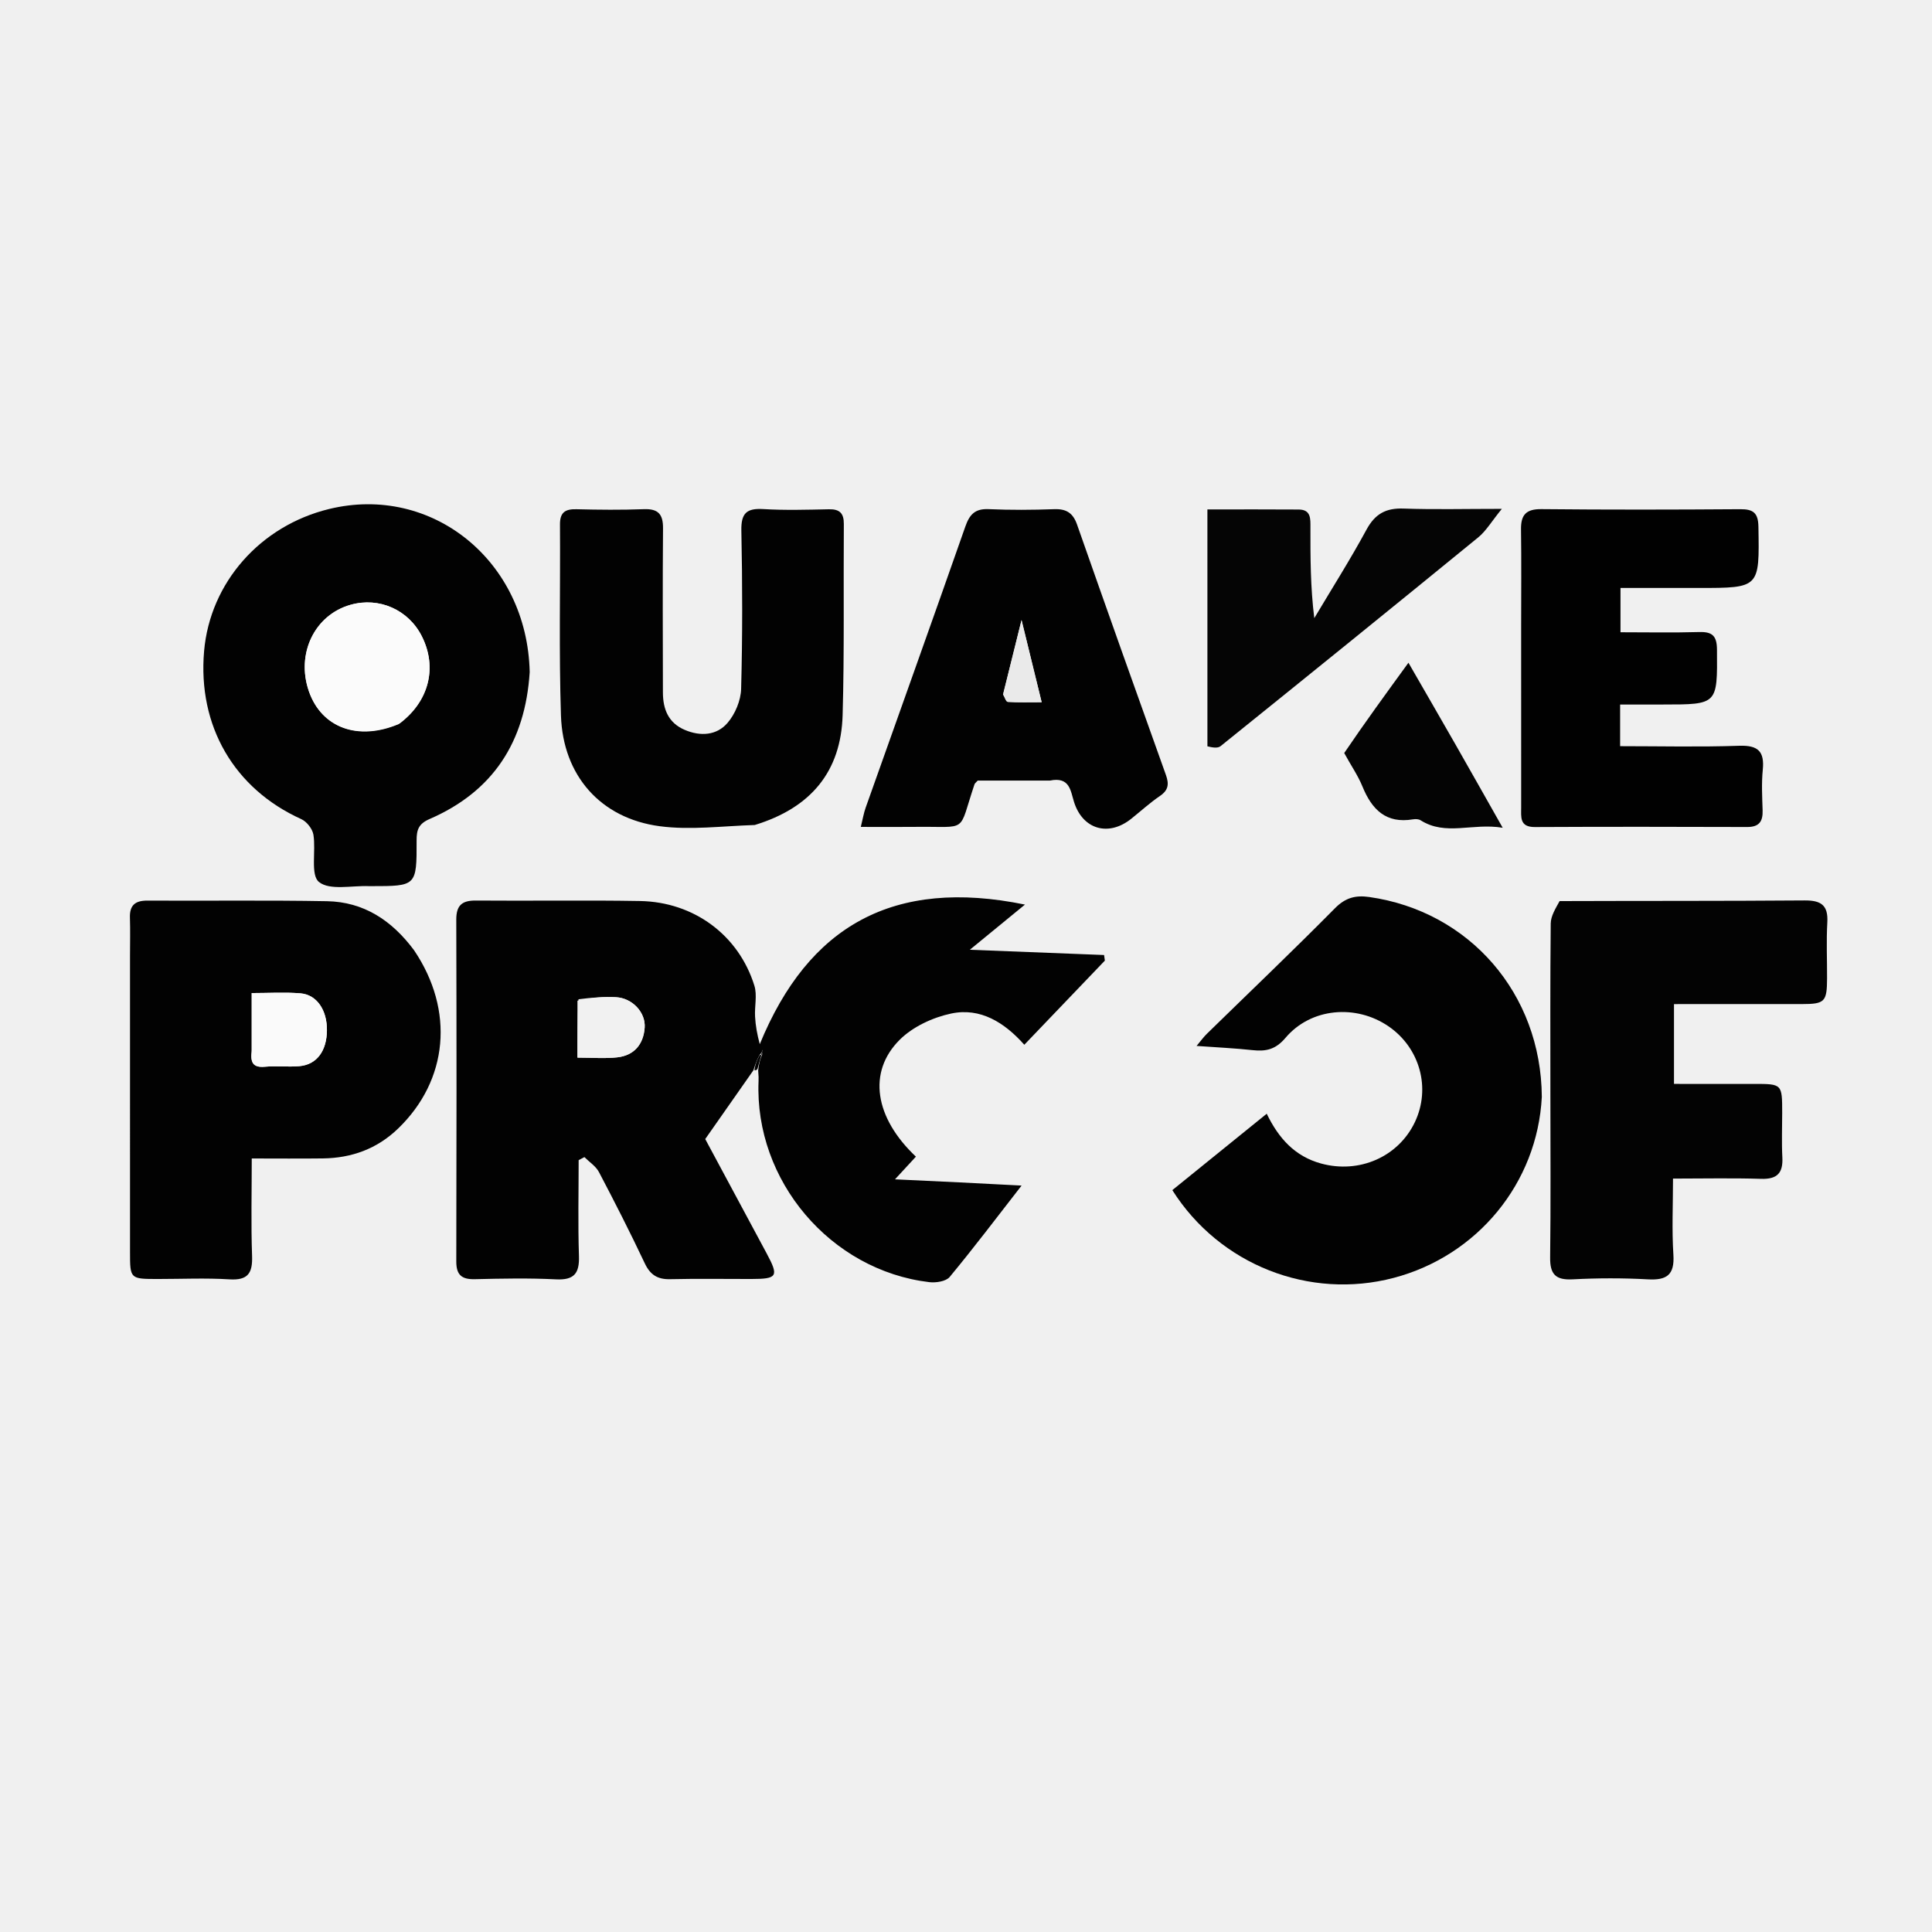
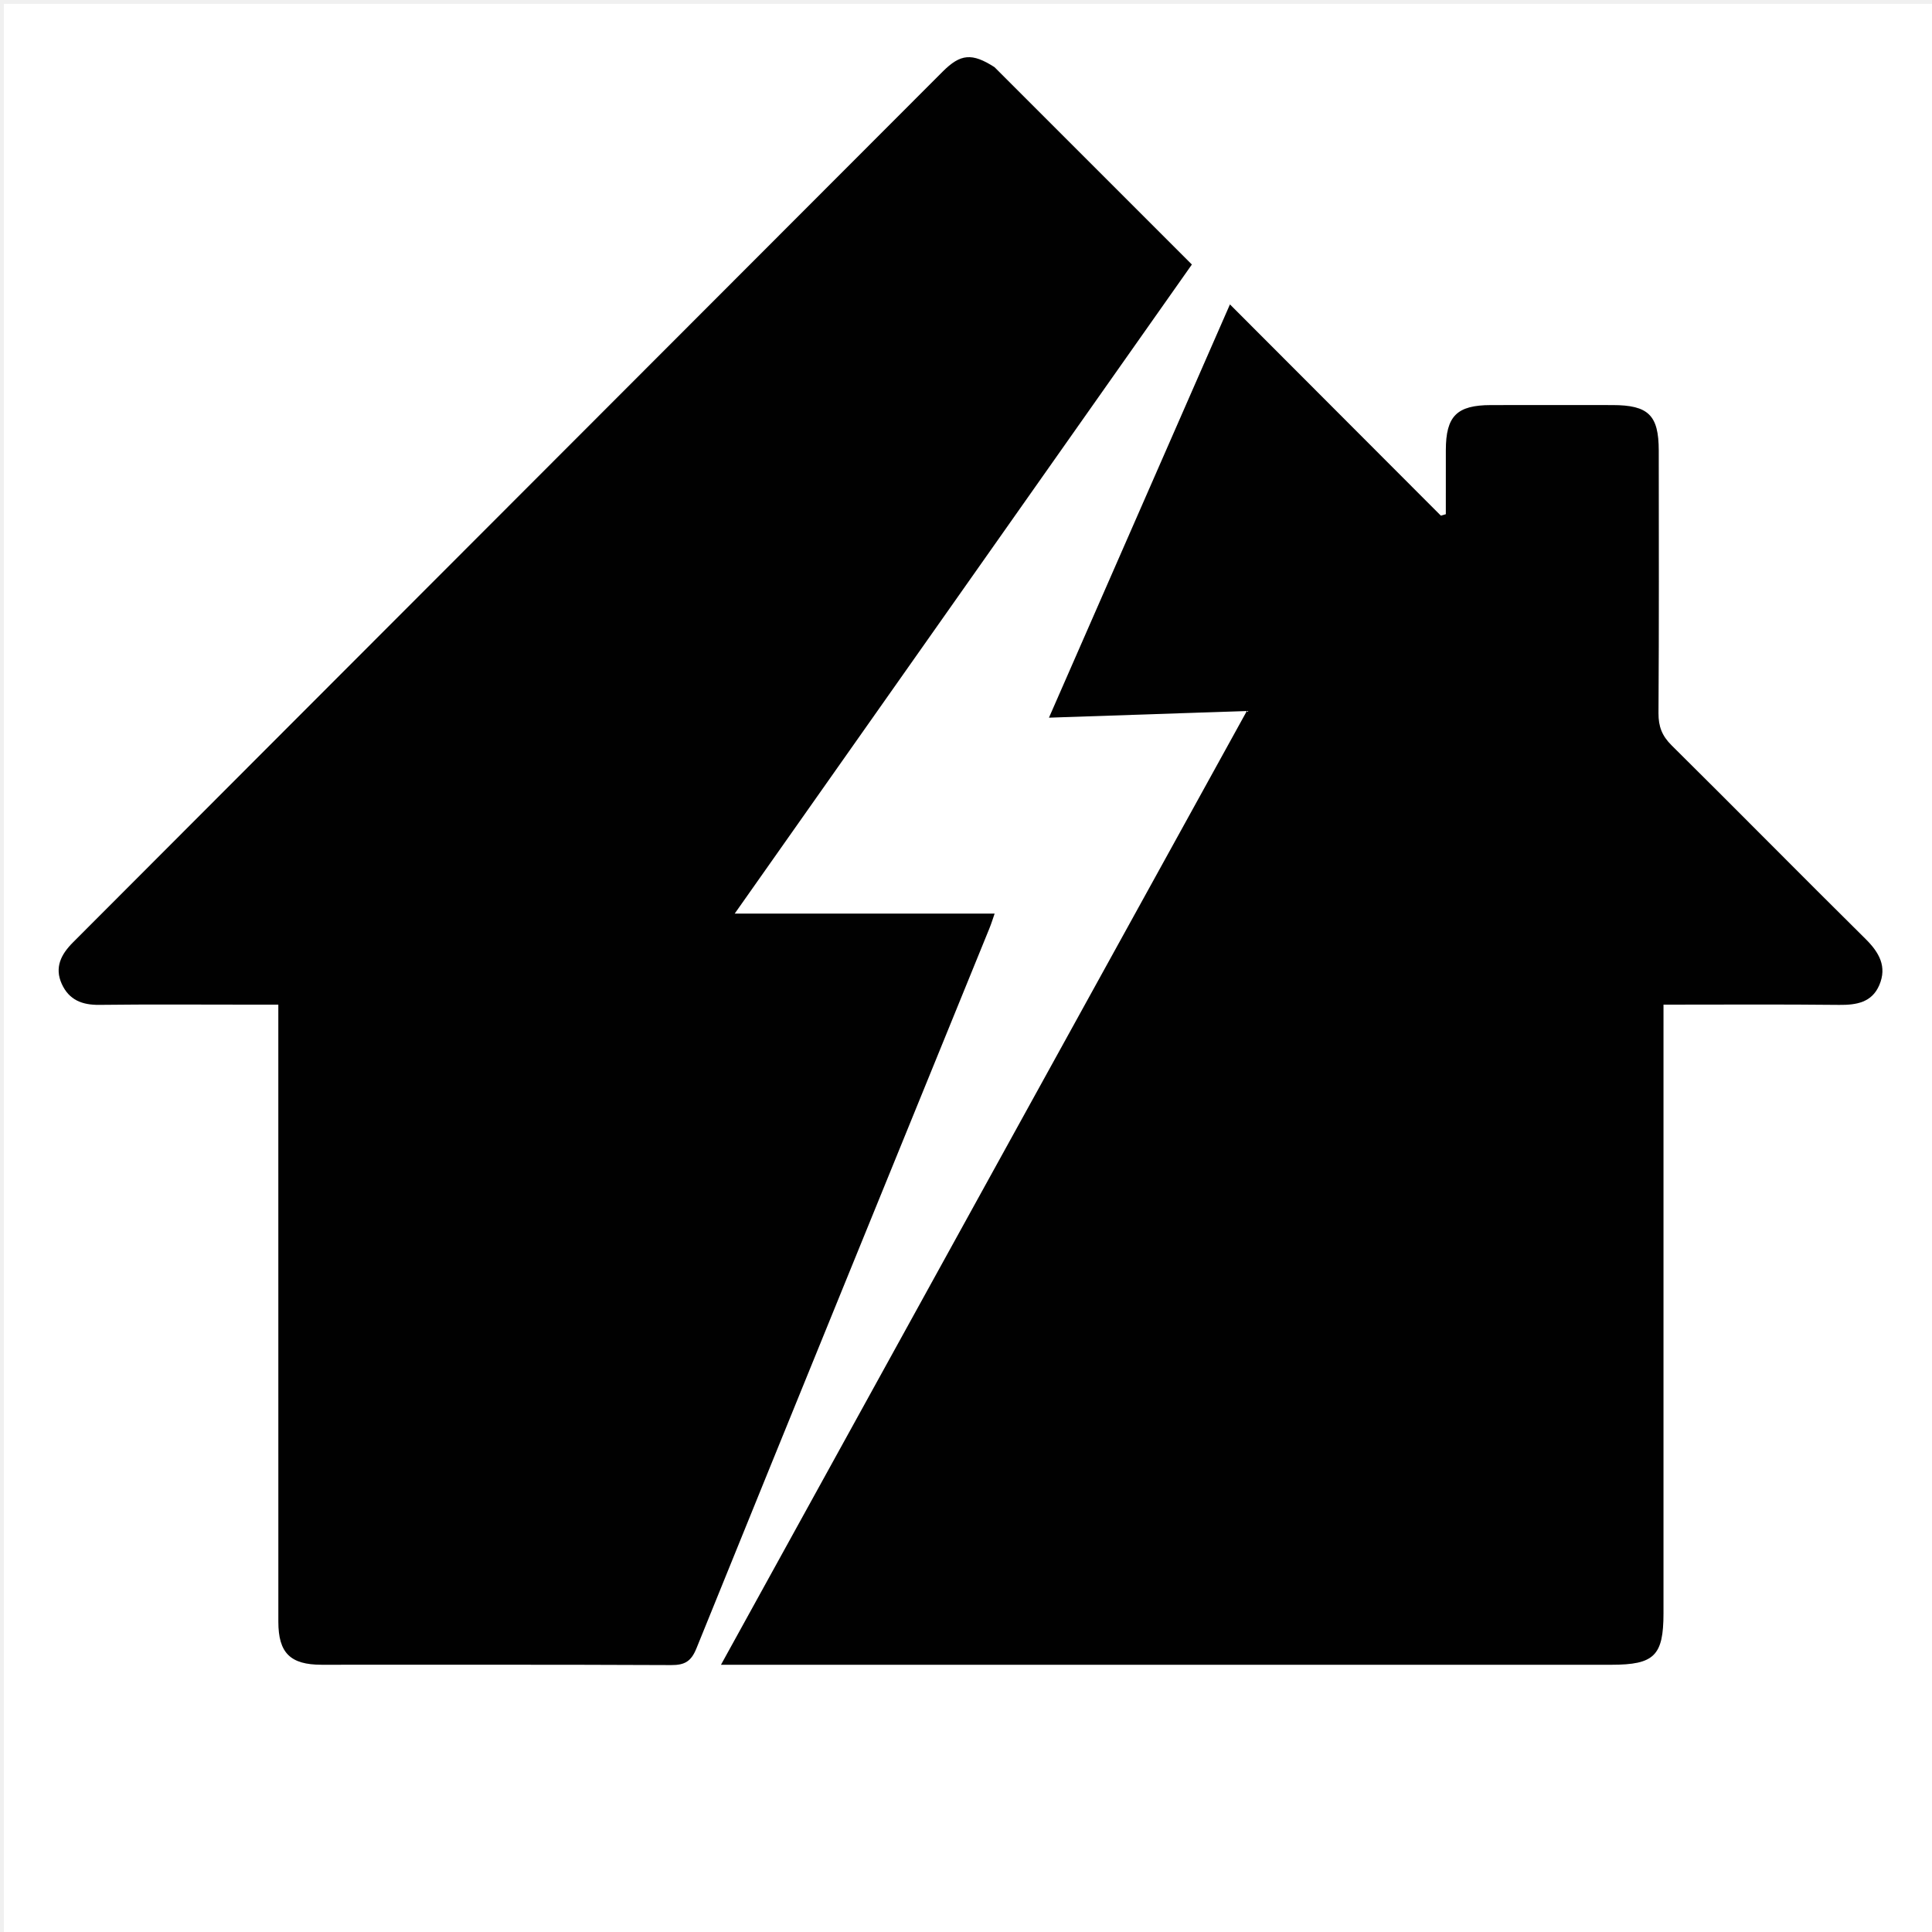
- <svg xmlns="http://www.w3.org/2000/svg" version="1.1" id="Layer_1" x="0px" y="0px" width="100%" viewBox="0 0 500 500" enable-background="new 0 0 500 500" xml:space="preserve" style="background: transparent;">
-   <path fill="#020202" opacity="1" stroke="none" d=" M194.992,276.975   C191.052,282.599 187.112,288.222 182.514,294.786   C187.297,303.69 192.856,314.031 198.407,324.375   C201.606,330.337 201.212,330.994 194.427,331.002   C187.43,331.01 180.432,330.892 173.439,331.052   C170.182,331.127 168.287,329.95 166.869,326.949   C163.108,318.989 159.113,311.134 155.014,303.341   C154.209,301.808 152.523,300.739 151.244,299.456   C150.748,299.717 150.251,299.978 149.755,300.238   C149.755,308.505 149.56,316.777 149.833,325.035   C149.982,329.547 148.601,331.336 143.868,331.095   C136.89,330.74 129.878,330.889 122.885,331.053   C119.501,331.132 118.079,329.975 118.088,326.464   C118.163,296.981 118.167,267.496 118.084,238.013   C118.074,234.305 119.553,233.03 123.154,233.061   C137.312,233.18 151.474,232.936 165.629,233.182   C179.608,233.425 191.184,242.035 195.234,255.095   C195.993,257.543 195.261,260.427 195.41,263.098   C195.538,265.4 195.94,267.686 196.63,270.229   C209.224,239.528 231.293,227.151 265.26,234.105   C260.062,238.365 255.9,241.775 250.994,245.795   C263.035,246.267 274.384,246.713 285.734,247.158   C285.802,247.64 285.87,248.122 285.938,248.605   C279.079,255.77 272.221,262.936 265.092,270.382   C259.93,264.578 253.692,260.711 246.174,262.299   C241.419,263.303 236.241,265.706 232.85,269.084   C224.449,277.455 226.371,289.275 237.036,299.34   C235.44,301.071 233.832,302.815 231.623,305.21   C237.772,305.5 243.046,305.741 248.318,306.001   C253.413,306.252 258.507,306.523 264.387,306.825   C257.89,315.169 252.004,322.963 245.777,330.475   C244.826,331.621 242.232,332.026 240.511,331.821   C214.925,328.785 195.261,305.559 196.312,279.809   C196.339,279.144 196.343,278.478 196.216,277.044   C196.402,275.196 196.731,274.117 197.253,272.9   C197.43,272.402 197.413,272.042 197.397,271.682   C197.241,272.098 197.086,272.514 196.582,273.019   C195.819,274.397 195.405,275.686 194.992,276.975  M149.445,258.98   C149.445,263.751 149.445,268.522 149.445,273.71   C153.168,273.71 156.482,273.995 159.726,273.64   C164.108,273.16 166.525,270.274 166.839,265.967   C167.129,262 163.628,258.304 159.44,258.082   C156.302,257.915 153.141,258.172 149.445,258.98  z" />
-   <path fill="#020202" opacity="1" stroke="none" d=" M107.148,245.907   C117.703,261.51 115.983,279.583 103.023,292.075   C97.582,297.319 91.022,299.699 83.579,299.797   C77.612,299.875 71.642,299.813 65.153,299.813   C65.153,308.464 64.945,316.753 65.236,325.025   C65.394,329.496 64.175,331.392 59.375,331.095   C53.233,330.713 47.049,331.003 40.883,331.002   C33.657,331 33.65,331 33.649,323.985   C33.645,298.489 33.647,272.993 33.647,247.497   C33.647,244.164 33.734,240.828 33.626,237.499   C33.522,234.287 34.968,233.059 38.132,233.077   C53.629,233.164 69.13,232.948 84.622,233.229   C94.072,233.401 101.362,238.131 107.148,245.907  M65.141,272.29   C64.789,274.86 65.405,276.353 68.507,276.072   C71.478,275.803 74.506,276.176 77.478,275.919   C81.965,275.53 84.551,272.012 84.609,266.664   C84.665,261.463 82.024,257.436 77.78,257.079   C73.708,256.737 69.585,257.005 65.141,257.005   C65.141,262.085 65.141,266.708 65.141,272.29  z" />
-   <path fill="#020202" opacity="1" stroke="none" d=" M399.02,283.877   C397.869,306.2 382.322,325.016 360.694,330.712   C338.92,336.447 315.662,327.393 303.397,308.004   C311.397,301.53 319.457,295.006 327.828,288.231   C330.913,294.617 335.124,299.255 341.871,301.111   C351.758,303.83 361.905,299.406 366.183,290.375   C370.332,281.618 367.479,271.218 359.399,265.648   C350.955,259.827 339.269,260.811 332.693,268.584   C330.12,271.625 327.63,272.154 324.159,271.776   C319.57,271.276 314.949,271.068 309.672,270.685   C310.769,269.384 311.476,268.387 312.336,267.547   C323.411,256.722 334.627,246.038 345.514,235.027   C348.222,232.288 350.852,231.646 354.361,232.145   C380.265,235.831 398.847,257.117 399.02,283.877  z" />
-   <path fill="#020202" opacity="1" stroke="none" d=" M137.086,173.934   C135.939,192.084 127.539,204.857 111.192,211.953   C108.298,213.209 107.809,214.787 107.817,217.527   C107.849,229.332 107.778,229.333 96.039,229.333   C95.873,229.333 95.706,229.339 95.54,229.332   C91.08,229.14 85.363,230.512 82.555,228.26   C80.294,226.446 81.798,220.208 81.112,216.018   C80.866,214.516 79.385,212.628 77.98,211.993   C60.614,204.139 51.127,187.893 52.821,168.49   C54.365,150.802 67.341,136.062 85.186,131.726   C111.777,125.265 136.447,145.102 137.086,173.934  M103.49,187.179   C111.016,181.536 113.235,172.794 109.192,164.713   C105.738,157.809 98.131,154.432 90.732,156.517   C81.405,159.145 76.567,169.193 79.947,178.916   C83.211,188.305 92.626,191.876 103.49,187.179  z" />
-   <path fill="#030303" opacity="1" stroke="none" d=" M403.627,233.201   C425.055,233.121 446.037,233.198 467.018,233.032   C471.268,232.999 473.164,234.241 472.909,238.714   C472.633,243.528 472.862,248.369 472.843,253.198   C472.818,259.265 472.259,259.847 466.358,259.855   C455.399,259.871 444.44,259.86 433.228,259.86   C433.228,266.732 433.228,273.317 433.228,280.513   C440.142,280.513 447.051,280.51 453.959,280.514   C461.224,280.519 461.225,280.522 461.228,288.019   C461.229,291.849 461.069,295.688 461.27,299.507   C461.484,303.556 459.965,305.219 455.771,305.085   C448.324,304.848 440.865,305.018 432.972,305.018   C432.972,311.821 432.655,318.287 433.072,324.705   C433.412,329.938 431.38,331.37 426.456,331.094   C419.982,330.732 413.459,330.753 406.982,331.093   C402.568,331.324 401.121,329.749 401.176,325.425   C401.353,311.439 401.242,297.45 401.242,283.462   C401.242,268.641 401.172,253.82 401.328,239.001   C401.348,237.085 402.534,235.181 403.627,233.201  z" />
-   <path fill="#020202" opacity="1" stroke="none" d=" M195.324,213.51   C186.851,213.779 178.634,214.879 170.706,213.82   C155.424,211.78 145.683,200.71 145.176,185.189   C144.639,168.718 145.033,152.218 144.922,135.732   C144.901,132.625 146.252,131.714 149.168,131.788   C154.993,131.937 160.831,131.992 166.651,131.775   C170.388,131.636 171.622,133.124 171.591,136.75   C171.472,150.904 171.533,165.061 171.562,179.217   C171.571,183.511 172.952,187.086 177.224,188.899   C181.287,190.624 185.477,190.346 188.282,187.09   C190.257,184.798 191.723,181.288 191.804,178.278   C192.171,164.632 192.145,150.967 191.863,137.316   C191.771,132.826 193.208,131.487 197.554,131.749   C203.196,132.09 208.875,131.917 214.535,131.8   C217.313,131.742 218.403,132.836 218.383,135.608   C218.261,152.094 218.54,168.588 218.07,185.063   C217.653,199.693 209.844,209.082 195.324,213.51  z" />
-   <path fill="#010101" opacity="1" stroke="none" d=" M393.673,162   C393.673,153.34 393.755,145.179 393.637,137.021   C393.582,133.248 394.931,131.723 398.922,131.763   C416.072,131.935 433.226,131.903 450.377,131.781   C453.767,131.757 455.017,132.75 455.078,136.313   C455.35,152.166 455.453,152.164 439.629,152.164   C432.99,152.164 426.351,152.164 419.382,152.164   C419.382,155.983 419.382,159.538 419.382,163.628   C426.186,163.628 432.976,163.766 439.757,163.571   C443.205,163.471 444.329,164.61 444.354,168.143   C444.457,182.328 444.574,182.327 430.394,182.327   C426.766,182.327 423.137,182.327 419.287,182.327   C419.287,186.036 419.287,189.287 419.287,193.11   C429.583,193.11 439.852,193.354 450.1,193.004   C455,192.837 456.679,194.462 456.204,199.242   C455.86,202.705 456.049,206.233 456.163,209.726   C456.256,212.593 455.262,214.038 452.169,214.028   C433.851,213.968 415.533,213.947 397.216,214.038   C393.225,214.058 393.679,211.449 393.678,208.96   C393.67,193.473 393.673,177.987 393.673,162  z" />
-   <path fill="#020202" opacity="1" stroke="none" d=" M271.701,202.016   C265.088,202.016 258.941,202.016 253.029,202.016   C252.59,202.517 252.286,202.717 252.195,202.988   C247.865,215.88 250.821,213.817 236.999,213.994   C232.524,214.051 228.047,214.003 222.776,214.003   C223.278,211.982 223.526,210.452 224.036,209.015   C232.638,184.76 241.326,160.535 249.835,136.249   C250.934,133.114 252.361,131.61 255.853,131.766   C261.503,132.017 267.179,131.98 272.833,131.775   C275.978,131.661 277.692,132.767 278.743,135.764   C286.33,157.384 294.001,178.974 301.732,200.543   C302.579,202.908 302.408,204.484 300.204,205.987   C297.601,207.763 295.247,209.904 292.782,211.882   C286.875,216.62 280.188,214.656 277.954,207.536   C277.043,204.635 276.866,200.95 271.701,202.016  M259.579,179.757   C259.99,180.416 260.365,181.616 260.817,181.646   C263.557,181.824 266.315,181.734 269.579,181.734   C267.855,174.689 266.289,168.294 264.376,160.476   C262.633,167.519 261.216,173.247 259.579,179.757  z" />
-   <path fill="#050505" opacity="1" stroke="none" d=" M312.479,193.145   C312.476,172.625 312.476,152.523 312.476,131.844   C320.872,131.844 328.499,131.803 336.125,131.864   C339.319,131.89 339.143,134.289 339.14,136.513   C339.128,144.241 339.135,151.969 340.137,159.974   C344.674,152.35 349.431,144.845 353.658,137.053   C355.874,132.968 358.692,131.448 363.244,131.613   C371.168,131.898 379.11,131.692 388.674,131.692   C386.023,134.943 384.616,137.396 382.571,139.067   C360.411,157.174 338.162,175.172 315.868,193.115   C315.11,193.725 313.627,193.435 312.479,193.145  z" />
-   <path fill="#040404" opacity="1" stroke="none" d=" M347.883,194.882   C353.218,187.02 358.678,179.519 364.505,171.514   C368.747,178.881 372.713,185.726 376.636,192.595   C380.49,199.341 384.3,206.112 388.895,214.224   C381.026,212.917 374.193,216.424 367.644,212.285   C367.14,211.966 366.326,211.935 365.701,212.041   C358.69,213.226 355.033,209.51 352.59,203.519   C351.408,200.619 349.557,197.992 347.883,194.882  z" />
-   <path fill="#030303" opacity="1" stroke="none" d=" M197.059,273.037   C196.731,274.117 196.402,275.196 196.044,276.615   C195.844,276.962 195.674,276.971 195.248,276.977   C195.405,275.686 195.819,274.397 196.612,273.048   C196.992,272.987 197.059,273.037 197.059,273.037  z" />
-   <path fill="#F1F1F1" opacity="1" stroke="none" d=" M149.717,258.61   C153.141,258.172 156.302,257.915 159.44,258.082   C163.628,258.304 167.129,262 166.839,265.967   C166.525,270.274 164.108,273.16 159.726,273.64   C156.482,273.995 153.168,273.71 149.445,273.71   C149.445,268.522 149.445,263.751 149.717,258.61  z" />
-   <path fill="#030303" opacity="1" stroke="none" d=" M196.962,272.959   C197.086,272.514 197.241,272.098 197.397,271.682   C197.413,272.042 197.43,272.402 197.253,272.9   C197.059,273.037 196.992,272.987 196.962,272.959  z" />
-   <path fill="#FAFAFA" opacity="1" stroke="none" d=" M65.141,271.811   C65.141,266.708 65.141,262.085 65.141,257.005   C69.585,257.005 73.708,256.737 77.78,257.079   C82.024,257.436 84.665,261.463 84.609,266.664   C84.551,272.012 81.965,275.53 77.478,275.919   C74.506,276.176 71.478,275.803 68.507,276.072   C65.405,276.353 64.789,274.86 65.141,271.811  z" />
-   <path fill="#FBFBFB" opacity="1" stroke="none" d=" M103.181,187.395   C92.626,191.876 83.211,188.305 79.947,178.916   C76.567,169.193 81.405,159.145 90.732,156.517   C98.131,154.432 105.738,157.809 109.192,164.713   C113.235,172.794 111.016,181.536 103.181,187.395  z" />
-   <path fill="#EAEAEA" opacity="1" stroke="none" d=" M259.689,179.366   C261.216,173.247 262.633,167.519 264.376,160.476   C266.289,168.294 267.855,174.689 269.579,181.734   C266.315,181.734 263.557,181.824 260.817,181.646   C260.365,181.616 259.99,180.416 259.689,179.366  z" />
+ <svg xmlns="http://www.w3.org/2000/svg" version="1.1" id="Layer_1" x="0px" y="0px" width="100%" viewBox="0 0 500 500" enable-background="new 0 0 500 500" xml:space="preserve">
+   <path fill="#FFFFFF" opacity="1" stroke="none" d=" M268,501   C178.667,501 89.833,501 1,501   C1,417.667 1,334.333 1,251   C1,167.667 1,84.333 1,1   C84.333,1 167.667,1 251,1   C334.333,1 417.666,1 501,1   C501,167.667 501,334.333 501,501   C423.5,501 346,501 268,501  M407.497,430.838   C410.662,430.838 413.828,430.838 416.993,430.838   C428.131,430.838 430.508,428.497 430.508,417.492   C430.511,366.845 430.509,316.198 430.509,265.552   C430.509,263.796 430.509,262.04 430.509,260.001   C446.033,260.001 461.007,259.899 475.978,260.063   C480.485,260.113 484.442,259.42 486.357,254.95   C488.402,250.176 486.353,246.514 482.82,243.019   C466.003,226.382 449.402,209.525 432.592,192.88   C430.134,190.447 429.194,188.013 429.215,184.583   C429.357,161.926 429.301,139.268 429.282,116.61   C429.275,107.451 426.61,104.847 417.325,104.834   C406.829,104.82 396.333,104.811 385.837,104.837   C377.006,104.858 374.2,107.685 374.182,116.507   C374.171,122.031 374.18,127.555 374.18,133.079   C373.752,133.204 373.323,133.328 372.894,133.453   C354.792,115.322 336.69,97.191 318.309,78.781   C302.727,114.362 287.201,149.816 271.473,185.732   C288.795,185.148 305.325,184.591 322.685,184.006   C299.669,225.738 277.073,266.697 254.487,307.662   C231.938,348.559 209.398,389.461 186.591,430.838   C260.557,430.838 333.528,430.838 407.497,430.838  M257.111,17.134   C251.515,13.619 248.559,13.935 243.96,18.538   C185.894,76.671 127.827,134.803 69.761,192.937   C52.801,209.917 35.837,226.894 18.891,243.888   C15.886,246.901 14.016,250.315 15.993,254.651   C17.887,258.804 21.269,260.112 25.723,260.057   C38.721,259.898 51.722,260.001 64.722,260.001   C67.14,260.001 69.558,260.001 72.03,260.001   C72.03,313.712 72.023,366.71 72.038,419.707   C72.04,427.781 75.139,430.833 83.215,430.834   C113.381,430.841 143.548,430.777 173.713,430.918   C177.213,430.935 178.872,429.963 180.232,426.604   C205.42,364.452 230.761,302.362 256.06,240.255   C256.593,238.947 257.004,237.589 257.409,236.435   C234.804,236.435 212.621,236.435 190.142,236.435   C229.663,180.322 269.008,124.462 308.454,68.456   C291.336,51.334 274.497,34.489 257.111,17.134  z" />
+   <path fill="#010101" opacity="1" stroke="none" d=" M406.997,430.838   C333.528,430.838 260.557,430.838 186.591,430.838   C209.398,389.461 231.938,348.559 254.487,307.662   C277.073,266.697 299.669,225.738 322.685,184.006   C305.325,184.591 288.795,185.148 271.473,185.732   C287.201,149.816 302.727,114.362 318.309,78.781   C336.69,97.191 354.792,115.322 372.894,133.453   C373.323,133.328 373.752,133.204 374.18,133.079   C374.18,127.555 374.171,122.031 374.182,116.507   C374.2,107.685 377.006,104.858 385.837,104.837   C396.333,104.811 406.829,104.82 417.325,104.834   C426.61,104.847 429.275,107.451 429.282,116.61   C429.301,139.268 429.357,161.926 429.215,184.583   C429.194,188.013 430.134,190.447 432.592,192.88   C449.402,209.525 466.003,226.382 482.82,243.019   C486.353,246.514 488.402,250.176 486.357,254.95   C484.442,259.42 480.485,260.113 475.978,260.063   C461.007,259.899 446.033,260.001 430.509,260.001   C430.509,262.04 430.509,263.796 430.509,265.552   C430.509,316.198 430.511,366.845 430.508,417.492   C430.508,428.497 428.131,430.838 416.993,430.838   C413.828,430.838 410.662,430.838 406.997,430.838  z" />
+   <path fill="#010101" opacity="1" stroke="none" d=" M257.384,17.389   C274.497,34.489 291.336,51.334 308.454,68.456   C269.008,124.462 229.663,180.322 190.142,236.435   C212.621,236.435 234.804,236.435 257.409,236.435   C257.004,237.589 256.593,238.947 256.06,240.255   C230.761,302.362 205.42,364.452 180.232,426.604   C178.872,429.963 177.213,430.935 173.713,430.918   C143.548,430.777 113.381,430.841 83.215,430.834   C75.139,430.833 72.04,427.781 72.038,419.707   C72.023,366.71 72.03,313.712 72.03,260.001   C69.558,260.001 67.14,260.001 64.722,260.001   C51.722,260.001 38.721,259.898 25.723,260.057   C21.269,260.112 17.887,258.804 15.993,254.651   C14.016,250.315 15.886,246.901 18.891,243.888   C35.837,226.894 52.801,209.917 69.761,192.937   C127.827,134.803 185.894,76.671 243.96,18.538   C248.559,13.935 251.515,13.619 257.384,17.389  z" />
</svg>
